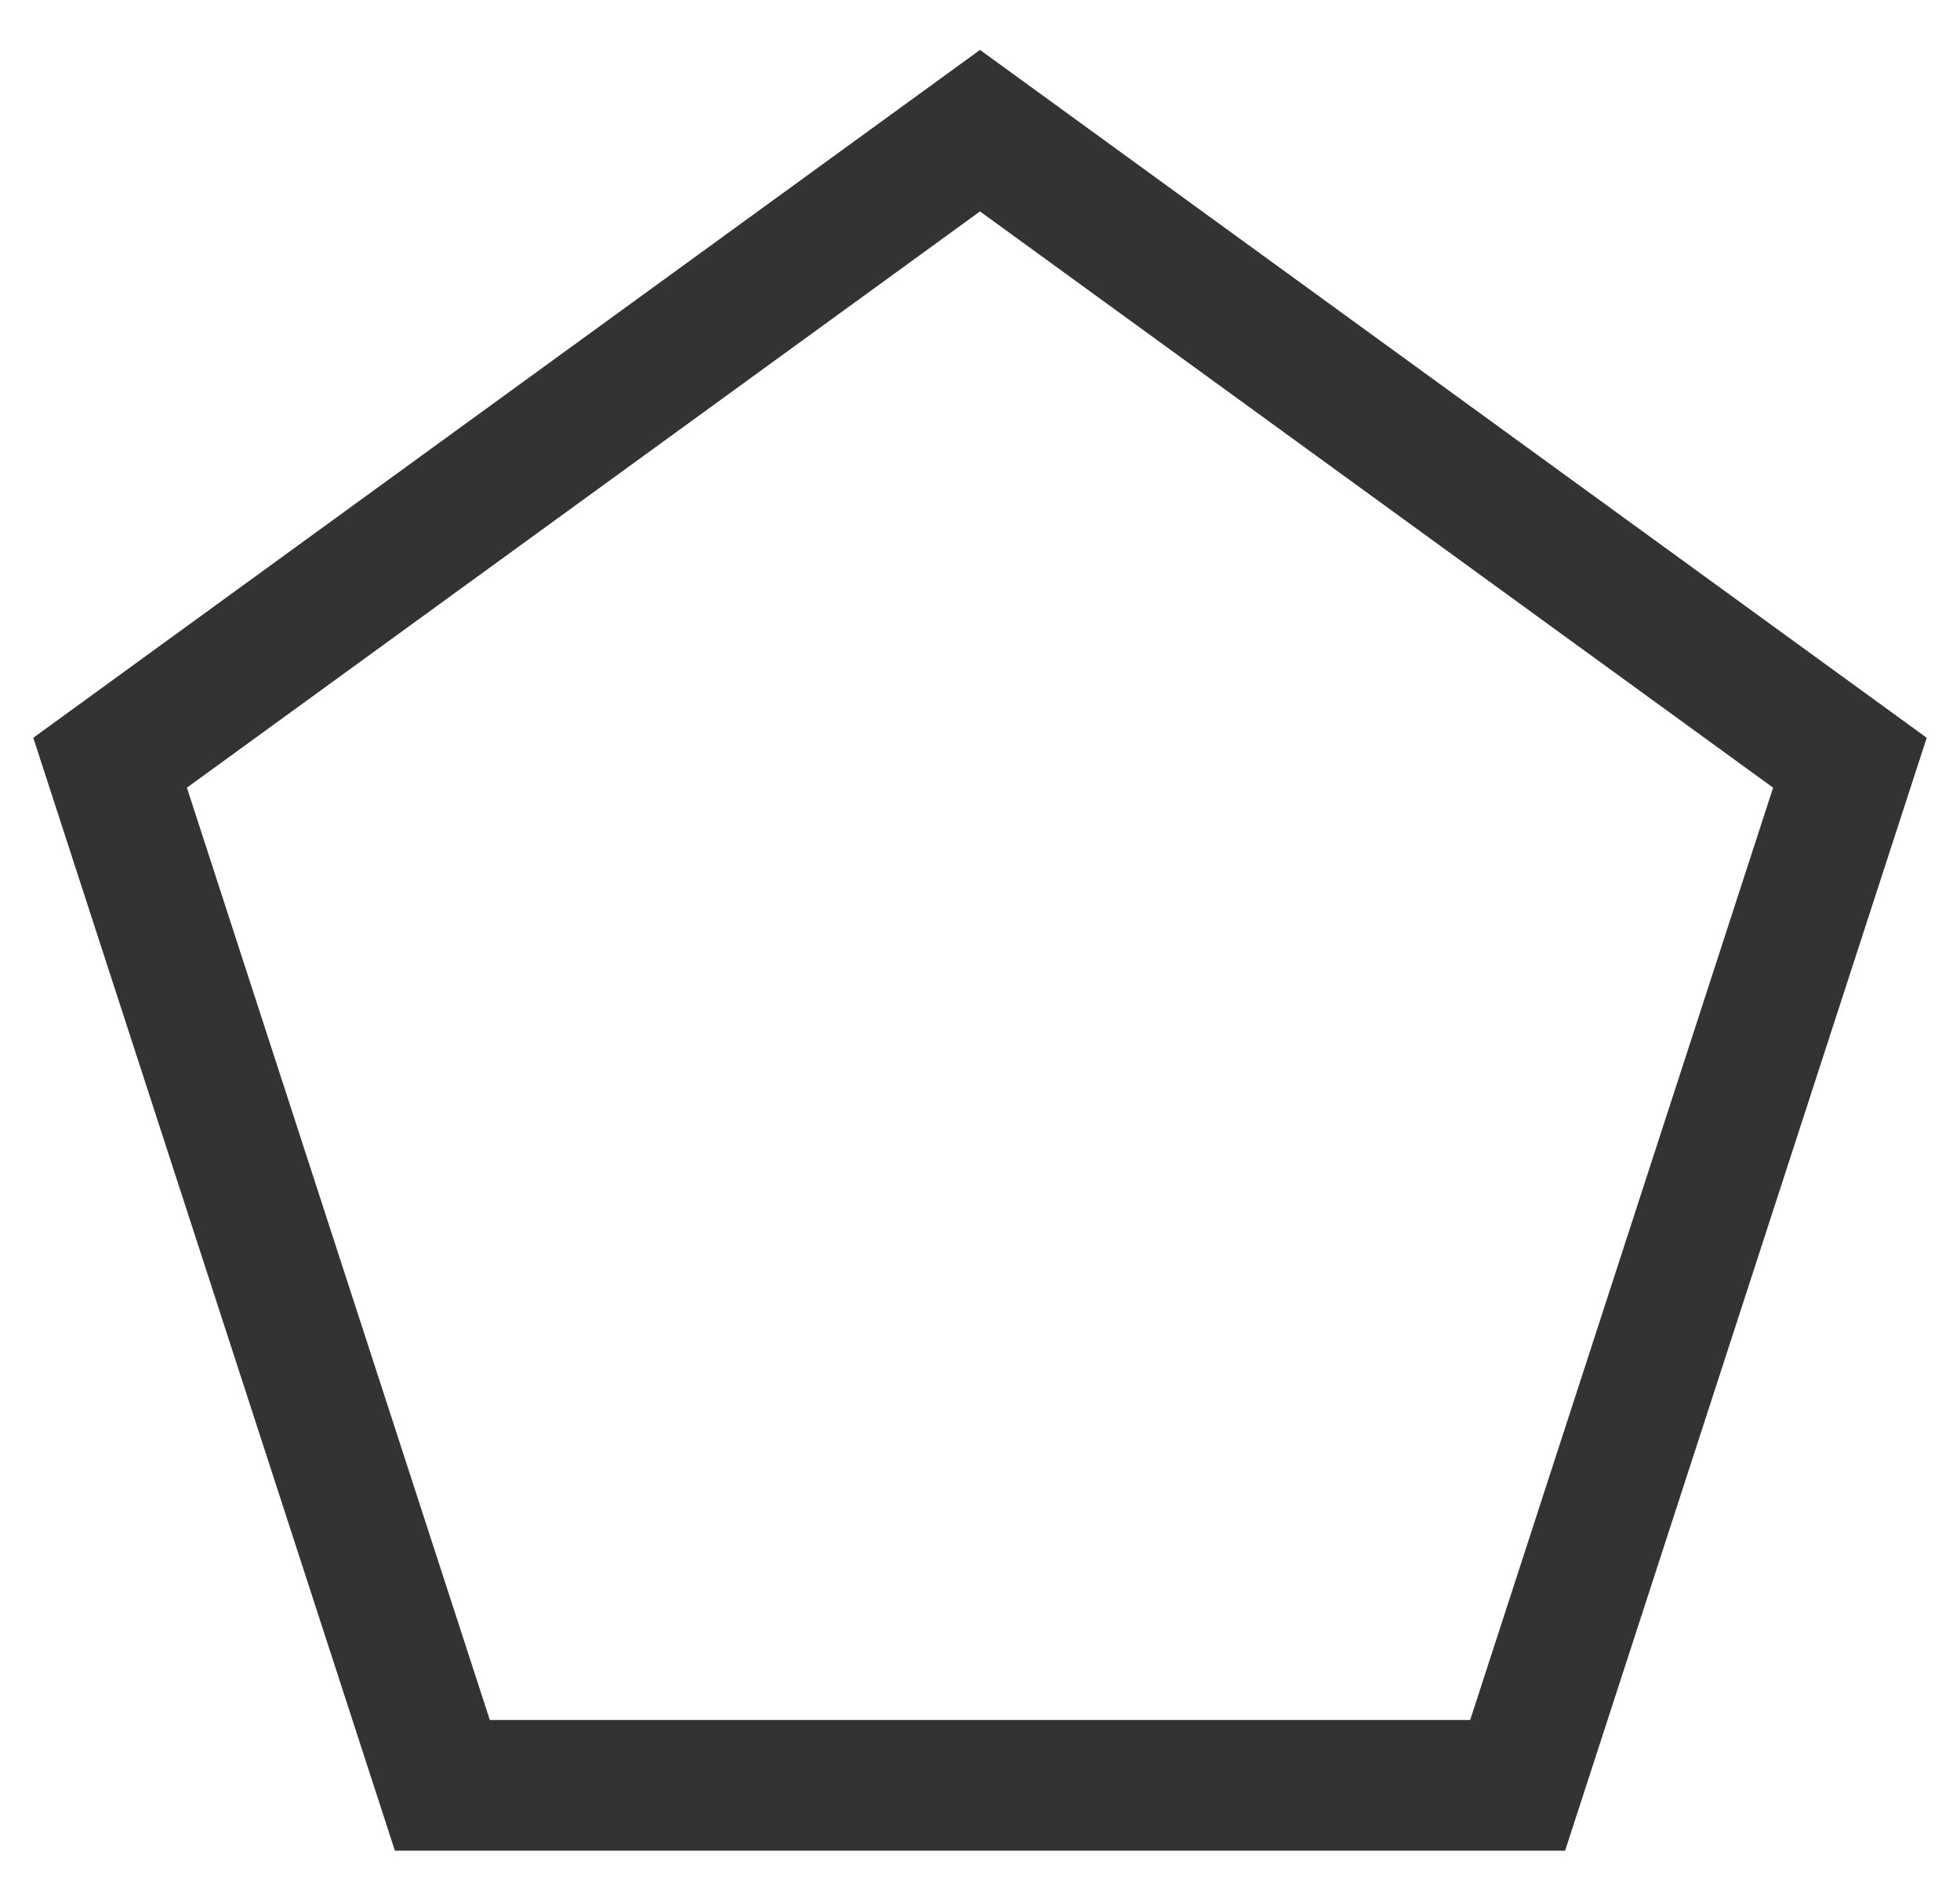
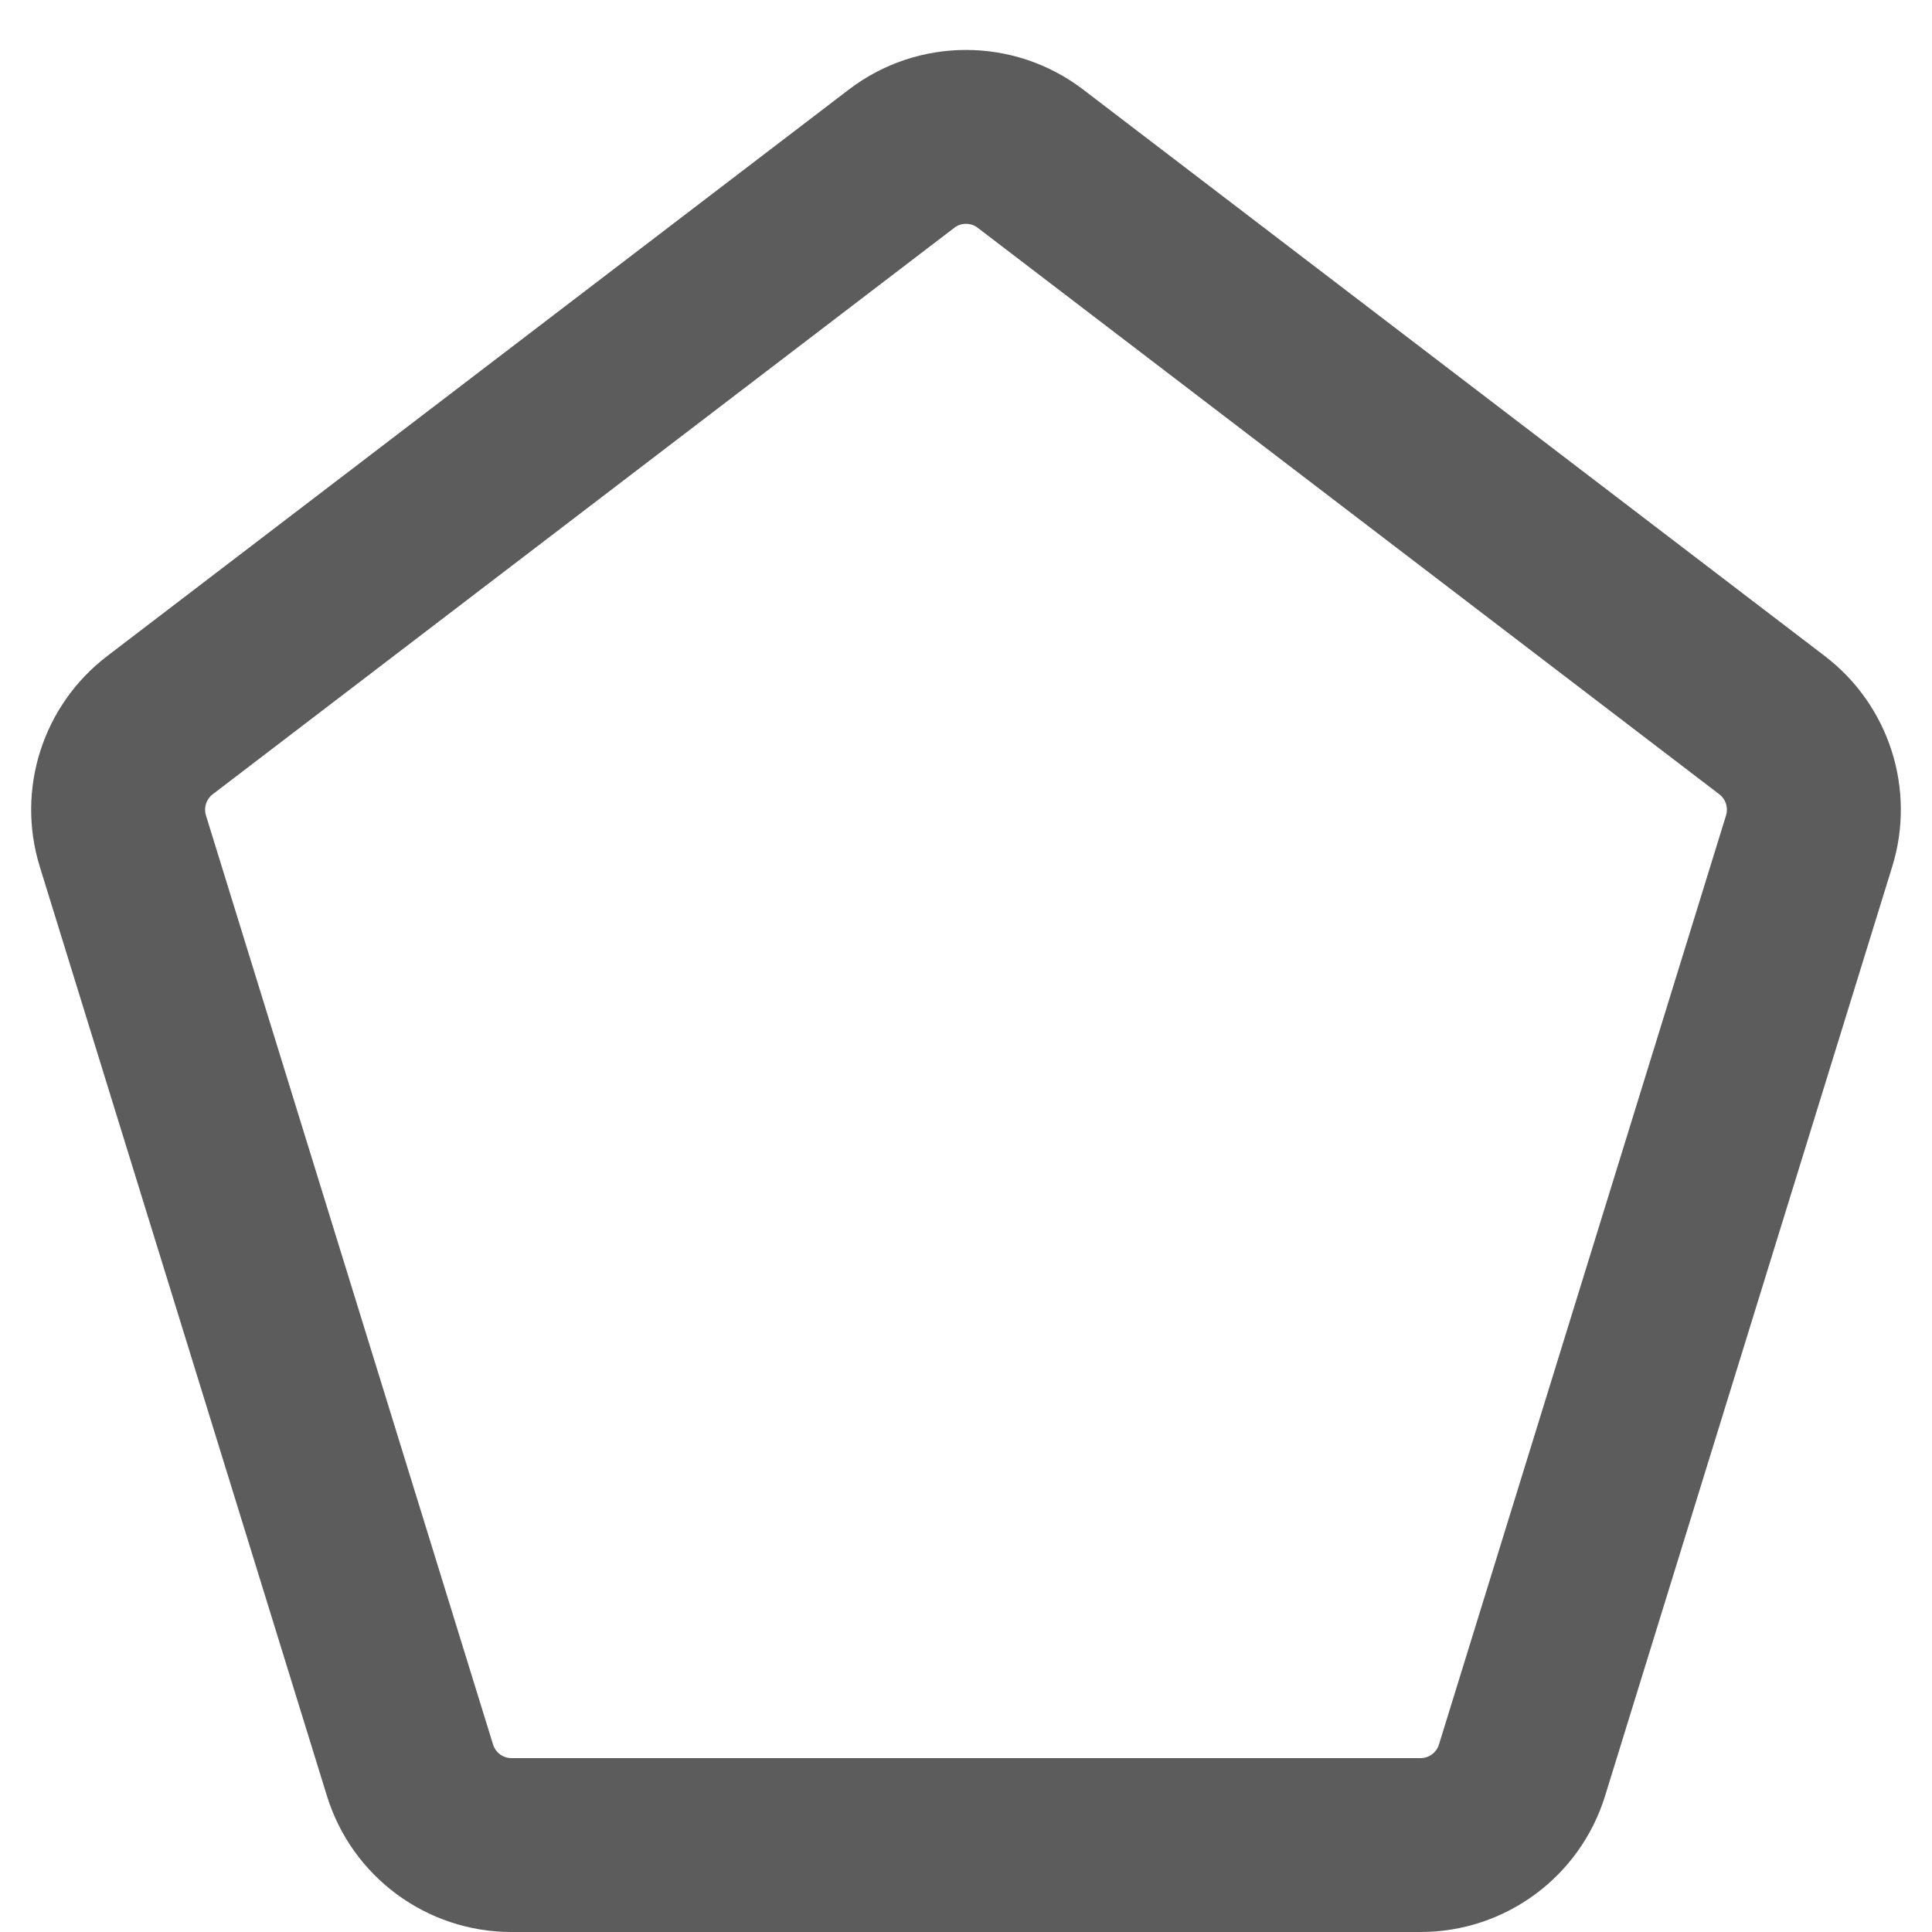
- <svg xmlns="http://www.w3.org/2000/svg" width="30px" height="29px" viewBox="0 0 30 29" version="1.1">
-   <defs />
-   <g id="Page-1" stroke="none" stroke-width="1" fill="none" fill-rule="evenodd">
-     <g id="Desktop-HD" transform="translate(-9, -318)" stroke-width="2" stroke="#333333">
-       <g id="Left-Toolbar" transform="translate(0, 87)">
-         <polygon id="icon-polygon" points="24 233 37.315 242.674 32.229 258.326 15.771 258.326 10.685 242.674 " />
-       </g>
-     </g>
+ <svg xmlns="http://www.w3.org/2000/svg" width="20" height="20" viewBox="0 0 20 20">
+   <g id="Polygon_1" data-name="Polygon 1" fill="none">
+     <path d="M8.786.928a2,2,0,0,1,2.428,0l7.677,5.865a2,2,0,0,1,.7,2.18L16.616,18.59A2,2,0,0,1,14.705,20H5.295a2,2,0,0,1-1.911-1.41L.412,8.972a2,2,0,0,1,.7-2.18Z" stroke="none" />
+     <path d="M 10 2.317 C 9.955 2.317 9.914 2.331 9.879 2.358 L 2.201 8.223 C 2.135 8.273 2.107 8.361 2.132 8.441 L 5.104 18.059 C 5.13 18.143 5.207 18.2 5.295 18.2 L 14.705 18.2 C 14.793 18.2 14.87 18.143 14.896 18.059 L 17.868 8.441 C 17.893 8.361 17.865 8.273 17.799 8.223 L 10.121 2.358 C 10.086 2.331 10.045 2.317 10 2.317 M 10 0.517 C 10.428 0.517 10.856 0.654 11.214 0.928 L 18.891 6.792 C 19.557 7.301 19.836 8.171 19.588 8.972 L 16.616 18.59 C 16.357 19.429 15.582 20 14.705 20 L 5.295 20 C 4.418 20 3.643 19.429 3.384 18.59 L 0.412 8.972 C 0.164 8.171 0.443 7.301 1.109 6.792 L 8.786 0.928 C 9.144 0.654 9.572 0.517 10 0.517 Z" stroke="none" fill="#5c5c5c" />
  </g>
</svg>
